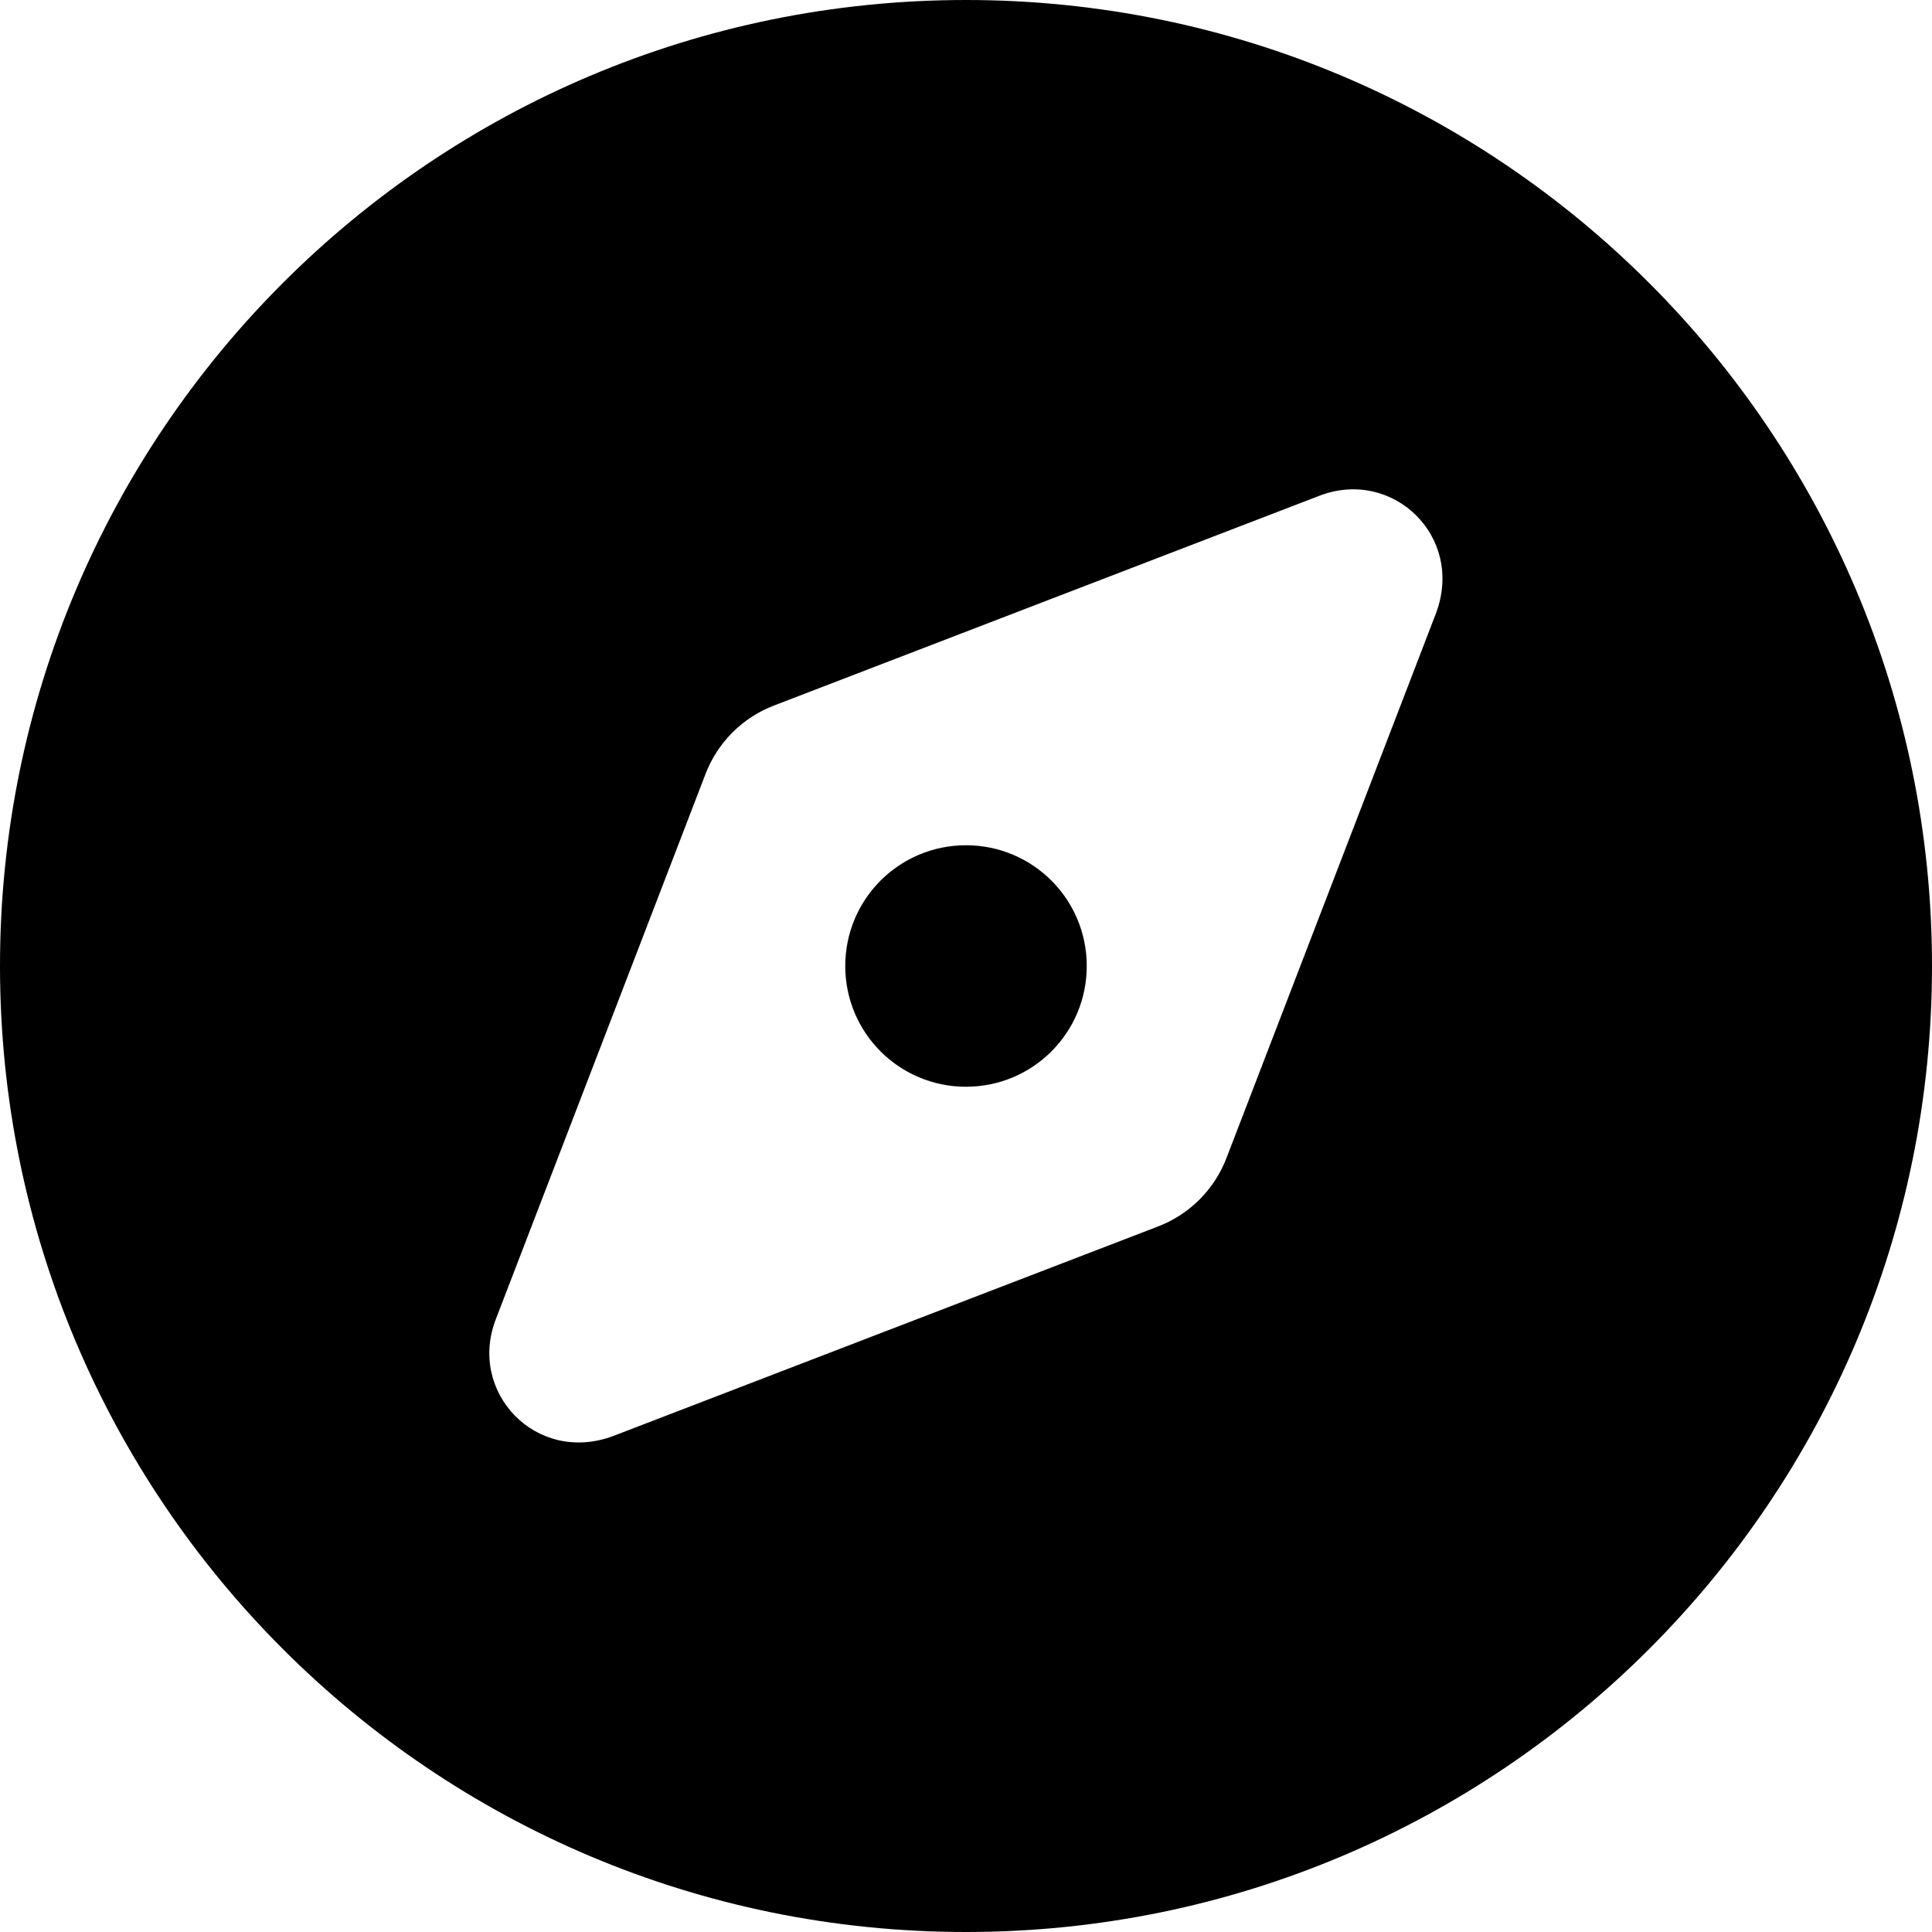
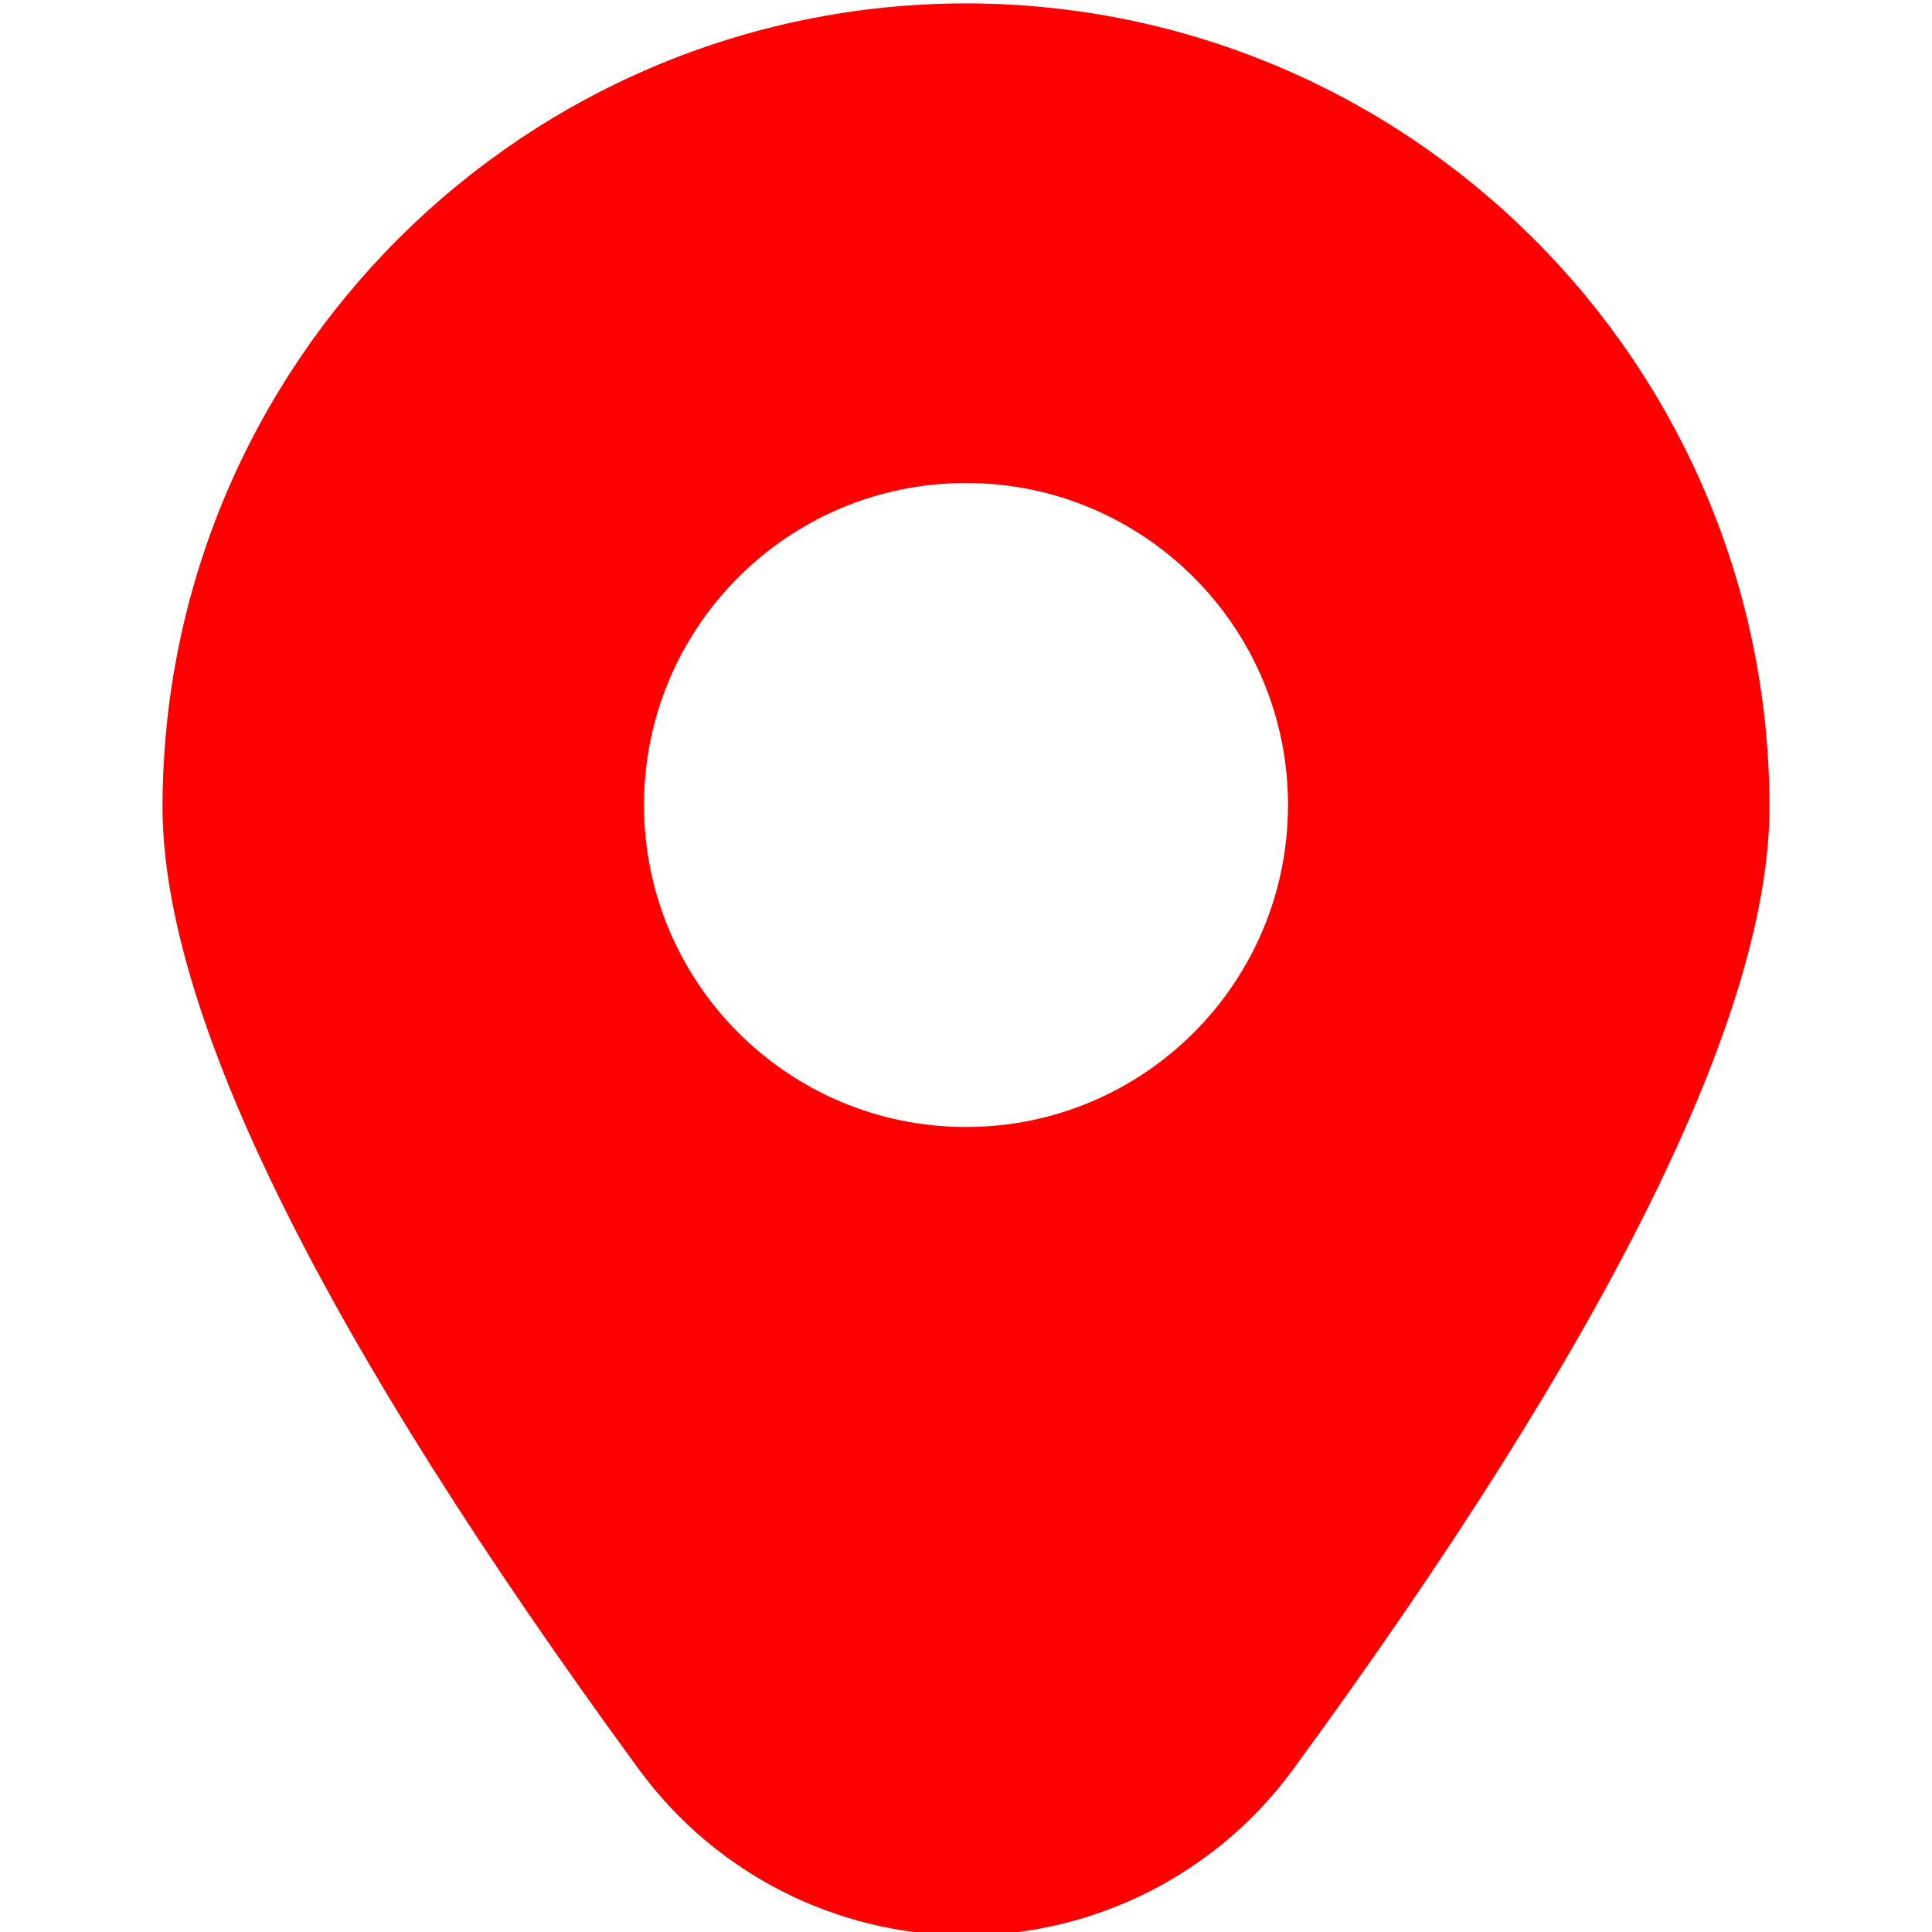
- <svg xmlns="http://www.w3.org/2000/svg" viewBox="0 0 512 512">
-   <path d="M288 256C288 273.7 273.7 288 256 288C238.3 288 224 273.7 224 256C224 238.3 238.3 224 256 224C273.7 224 288 238.3 288 256zM0 256C0 114.6 114.6 0 256 0C397.4 0 512 114.6 512 256C512 397.4 397.4 512 256 512C114.6 512 0 397.4 0 256zM325.1 306.7L380.6 162.4C388.1 142.1 369 123.9 349.6 131.4L205.3 186.9C196.8 190.1 190.1 196.8 186.9 205.3L131.4 349.6C123.9 369 142.1 388.1 162.4 380.6L306.7 325.1C315.2 321.9 321.9 315.2 325.1 306.7V306.7z" />
+ <svg xmlns="http://www.w3.org/2000/svg" version="1.1" width="512" height="512" x="0" y="0" viewBox="0 0 24 24" style="enable-background:new 0 0 512 512" xml:space="preserve">
+   <g>
+     <path d="M12,.042a9.992,9.992,0,0,0-9.981,9.98c0,2.57,1.99,6.592,5.915,11.954a5.034,5.034,0,0,0,8.132,0c3.925-5.362,5.915-9.384,5.915-11.954A9.992,9.992,0,0,0,12,.042ZM12,14a4,4,0,1,1,4-4A4,4,0,0,1,12,14Z" fill="#ff0000" data-original="#000000" />
+   </g>
</svg>
